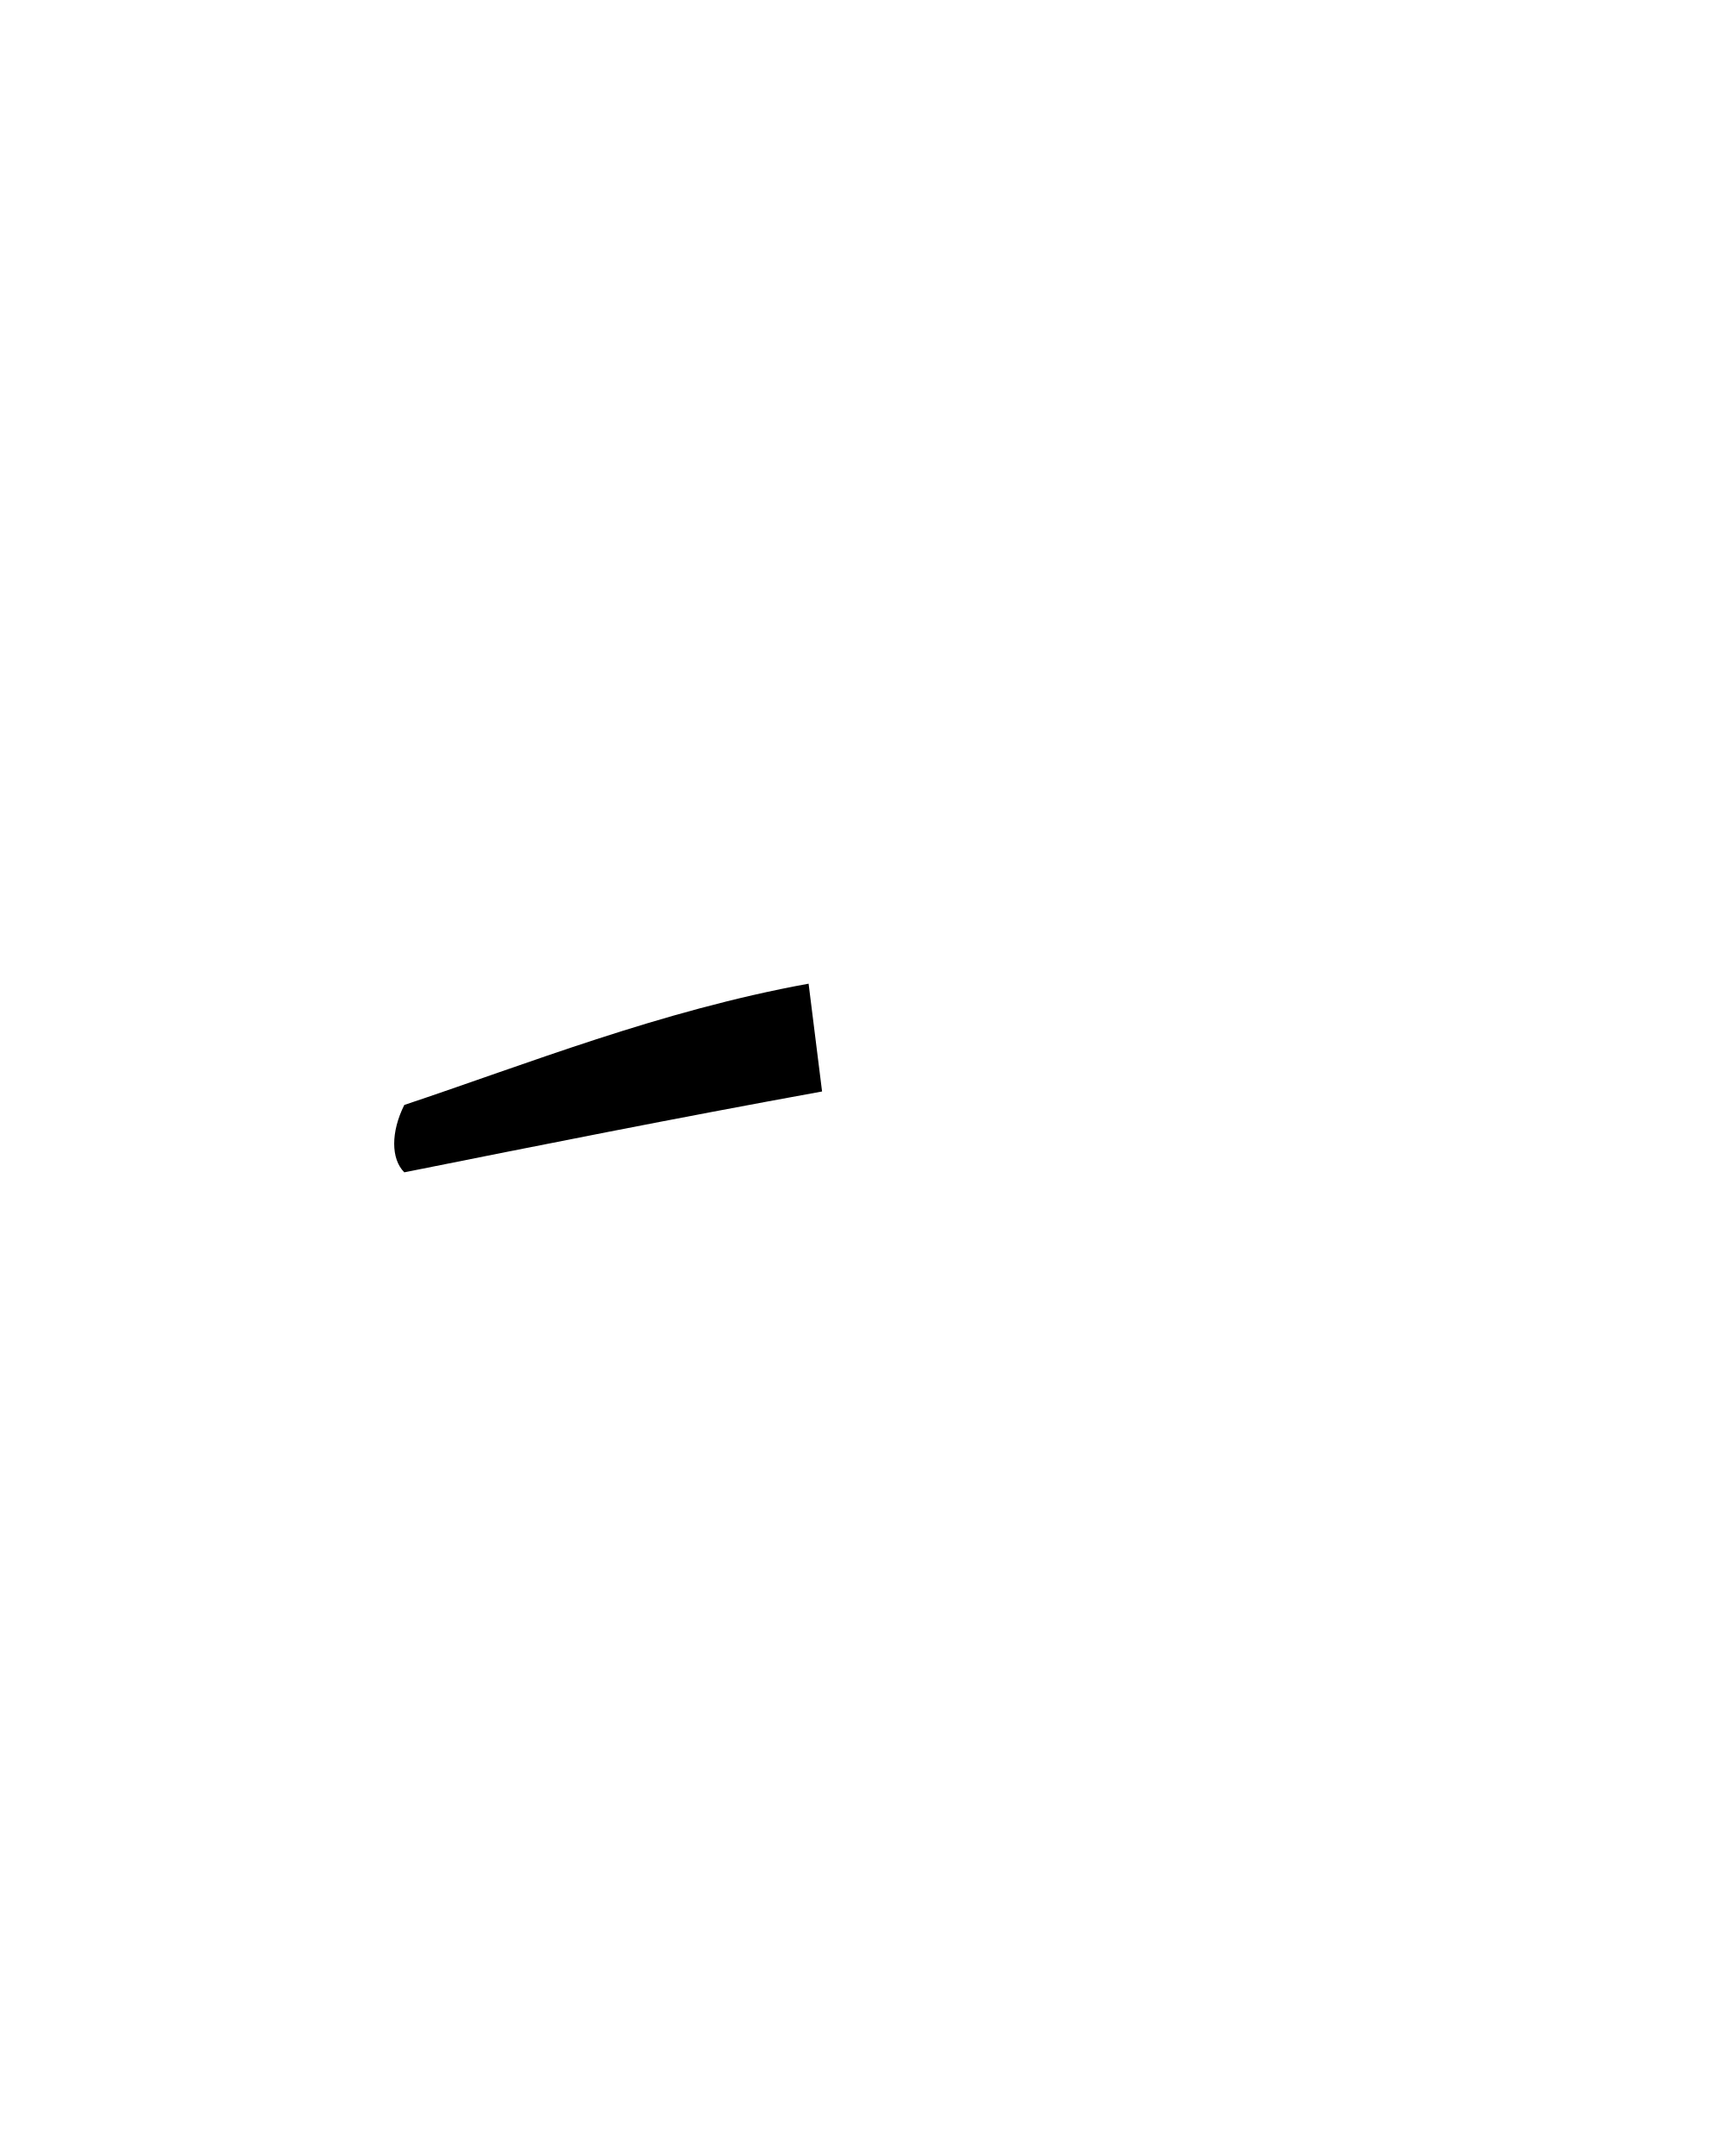
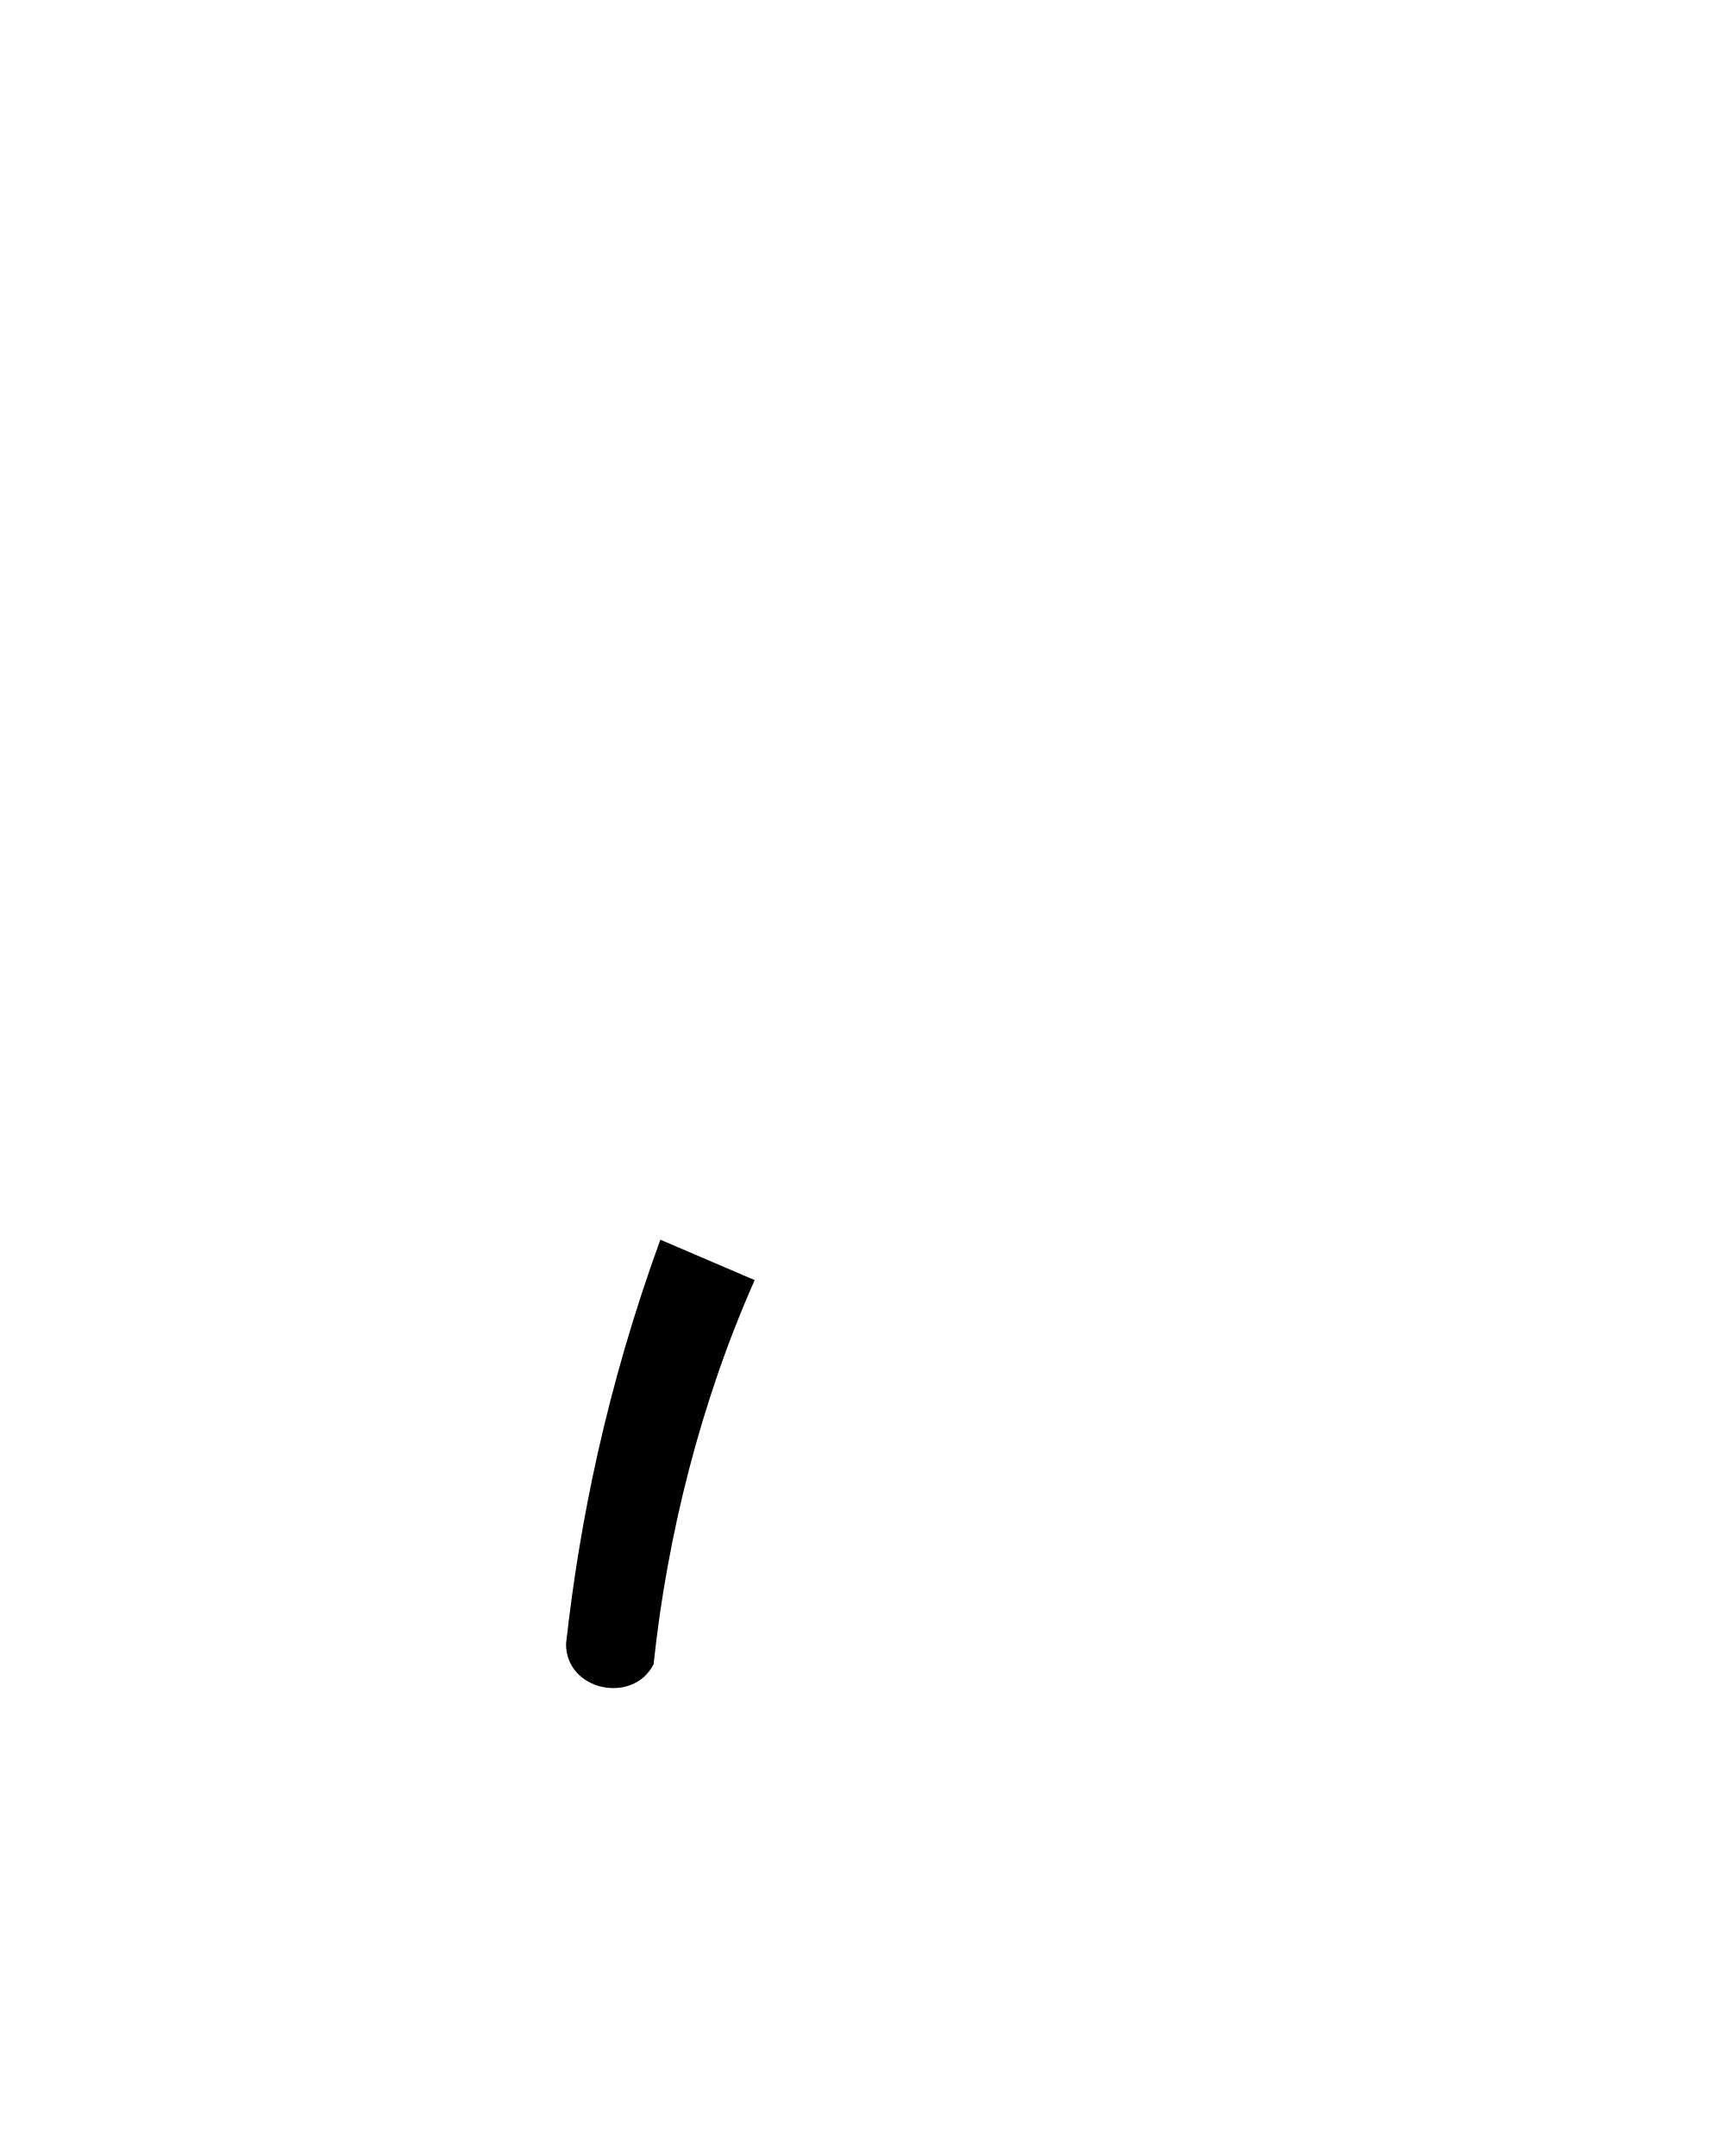
<svg xmlns="http://www.w3.org/2000/svg" viewBox="0 0 128 160">
-   <g transform="translate(0 0)">
-     <path d="M60 73 C49 75 39 79 30 82 C29 84 29 86 30 87 C40 85 50 83 61 81 Z" fill="@straw" stroke="@husk_outline" stroke-width="2.6" stroke-linejoin="round" />
-     <g fill="none" stroke-linecap="round">
-       <g stroke="@husk_outline" stroke-width="4.6">
-         <path d="M31 82 L23 79" />
-         <path d="M30 84.5 L22 85" />
-         <path d="M31 87 L25 91" />
-       </g>
-       <g stroke="@straw" stroke-width="2">
-         <path d="M31 82 L23 79" />
-         <path d="M30 84.5 L22 85" />
-         <path d="M31 87 L25 91" />
-       </g>
-     </g>
+   <g transform="translate(-4 12)">
+     <path d="M53 80 C49 91 47 101 46 110 C46 113.5 51 114.5 52.5 111.5 C53.5 102 56 92 60 83 Z" fill="@straw" stroke="@husk_outline" stroke-width="2.6" stroke-linejoin="round" />
+     <path d="M55 86 C52 94 50 102 49 108" fill="none" stroke="@husk_crack" stroke-width="1.3" stroke-linecap="round" />
+     <path d="M49.5 113 C49 116 50 118 49 120" fill="none" stroke="@husk_outline" stroke-width="1.6" stroke-linecap="round" />
  </g>
</svg>
